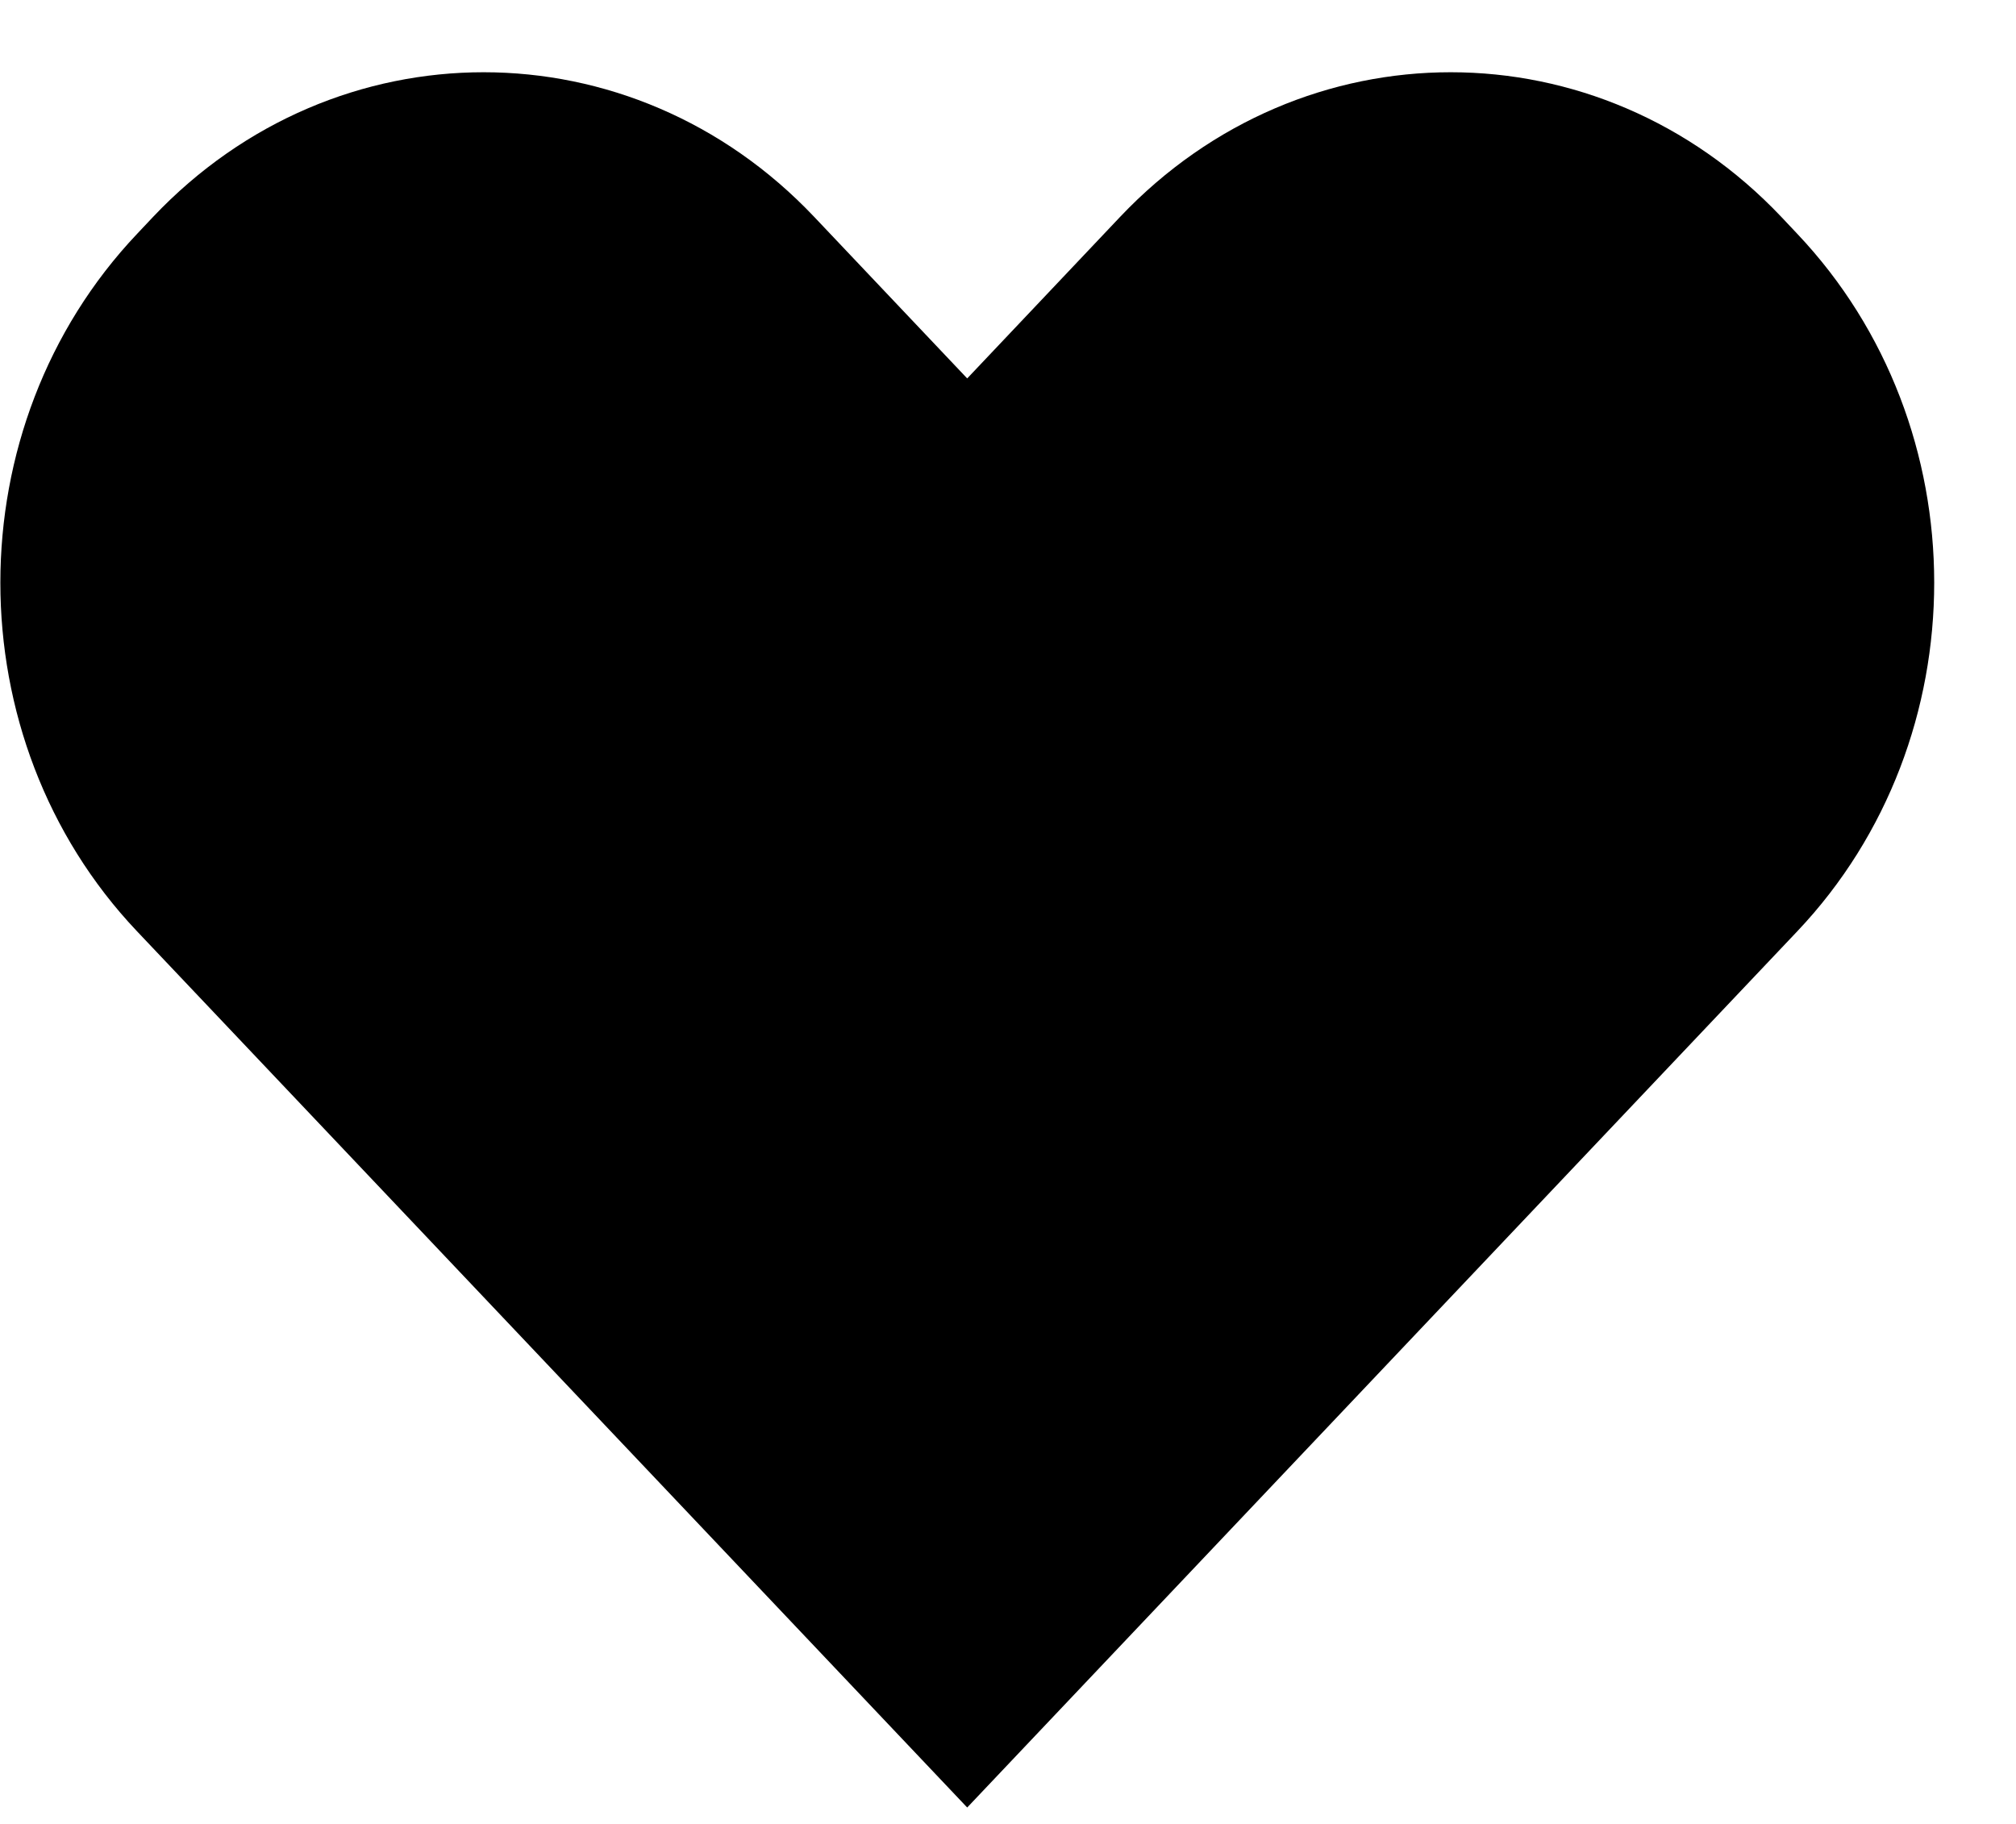
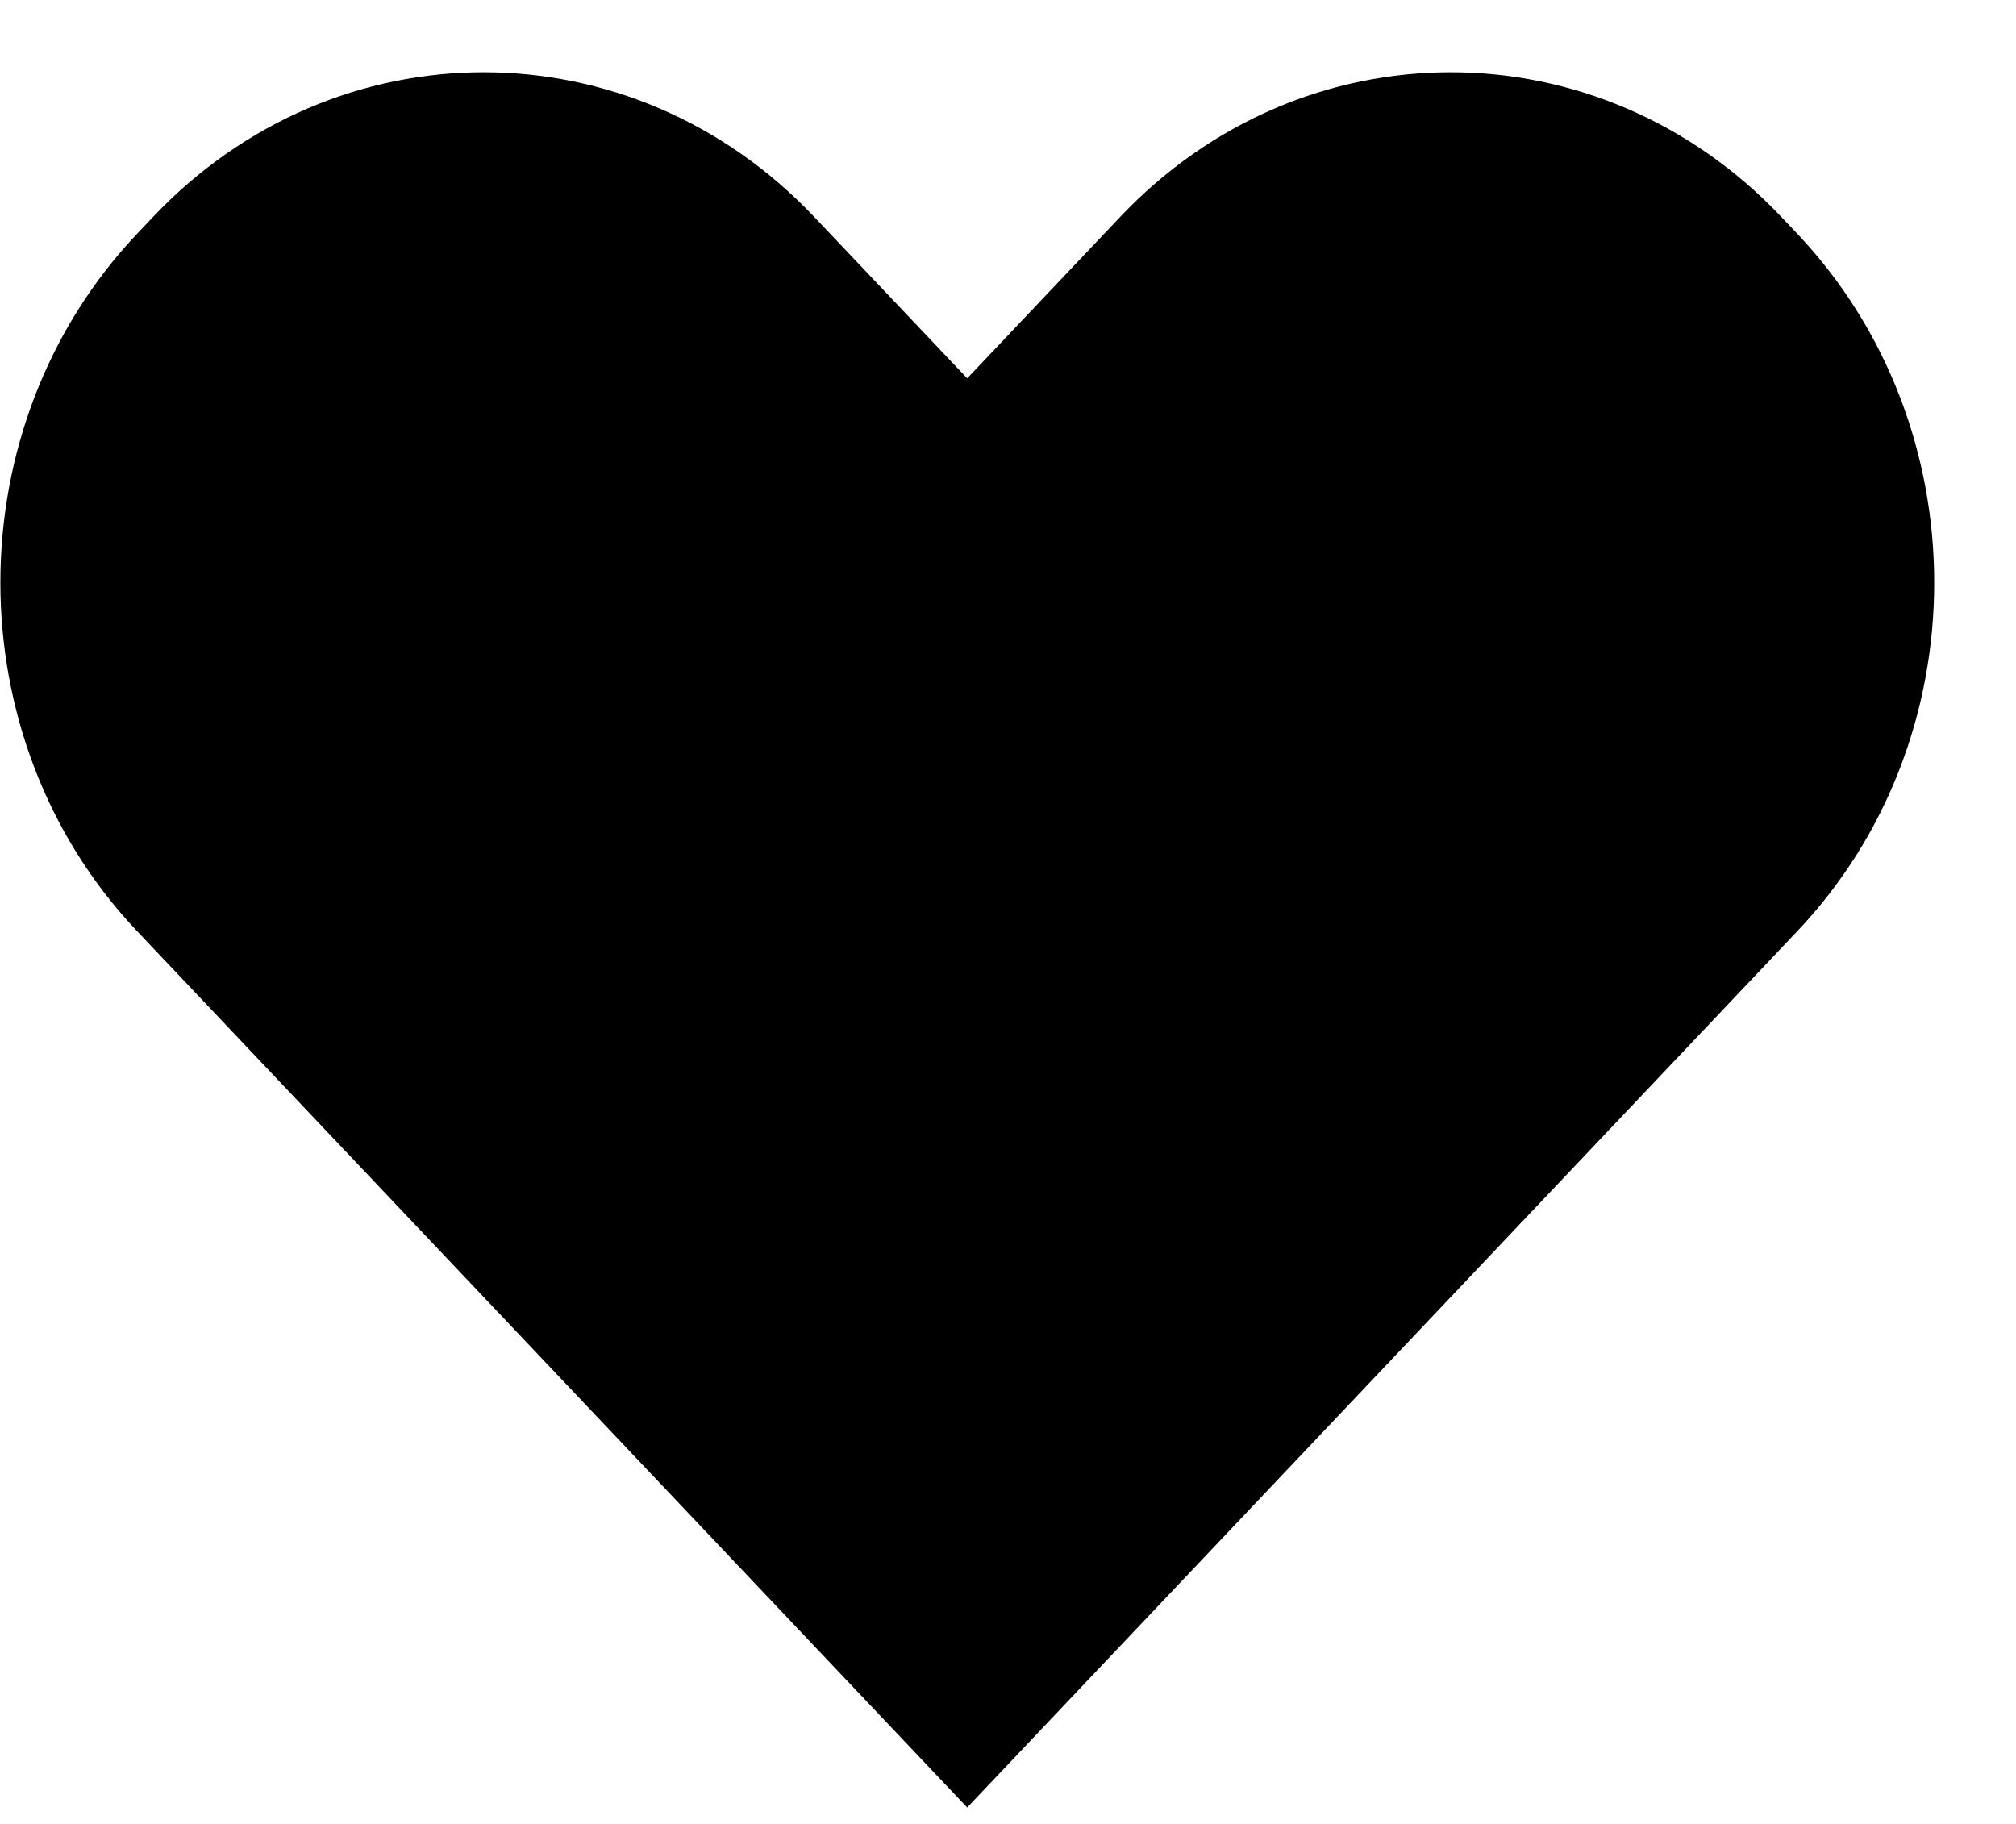
- <svg xmlns="http://www.w3.org/2000/svg" width="21px" height="19px" viewBox="0 0 21 19" version="1.1">
-   <defs />
-   <g id="List-View" stroke="none" stroke-width="1" fill="none" fill-rule="evenodd">
-     <g id="icon-favorite" transform="translate(0, 1)" fill="#000000">
-       <path d="M10.075,17.829 L18.723,8.7 C20.623,6.694 20.624,3.444 18.72,1.434 L18.555,1.259 C16.653,-0.748 13.573,-0.751 11.668,1.259 L10.075,2.942 L8.481,1.259 C6.58,-0.748 3.499,-0.751 1.595,1.259 L1.43,1.434 C-0.472,3.441 -0.47,6.698 1.426,8.7 L10.075,17.829 Z" id="path" />
-     </g>
-   </g>
+ <svg xmlns="http://www.w3.org/2000/svg" height="19" viewBox="0 0 21 19" width="21">
+   <path d="m10.075 17.829 8.648-9.13c1.9-2.005 1.901-5.255-.003-7.266l-.165-.174c-1.902-2.007-4.982-2.01-6.886-0l-1.594 1.682-1.594-1.682c-1.902-2.007-4.982-2.01-6.886 0l-.165.174c-1.902 2.007-1.9 5.264-.003 7.266z" fill-rule="evenodd" transform="translate(0 1)" />
</svg>
